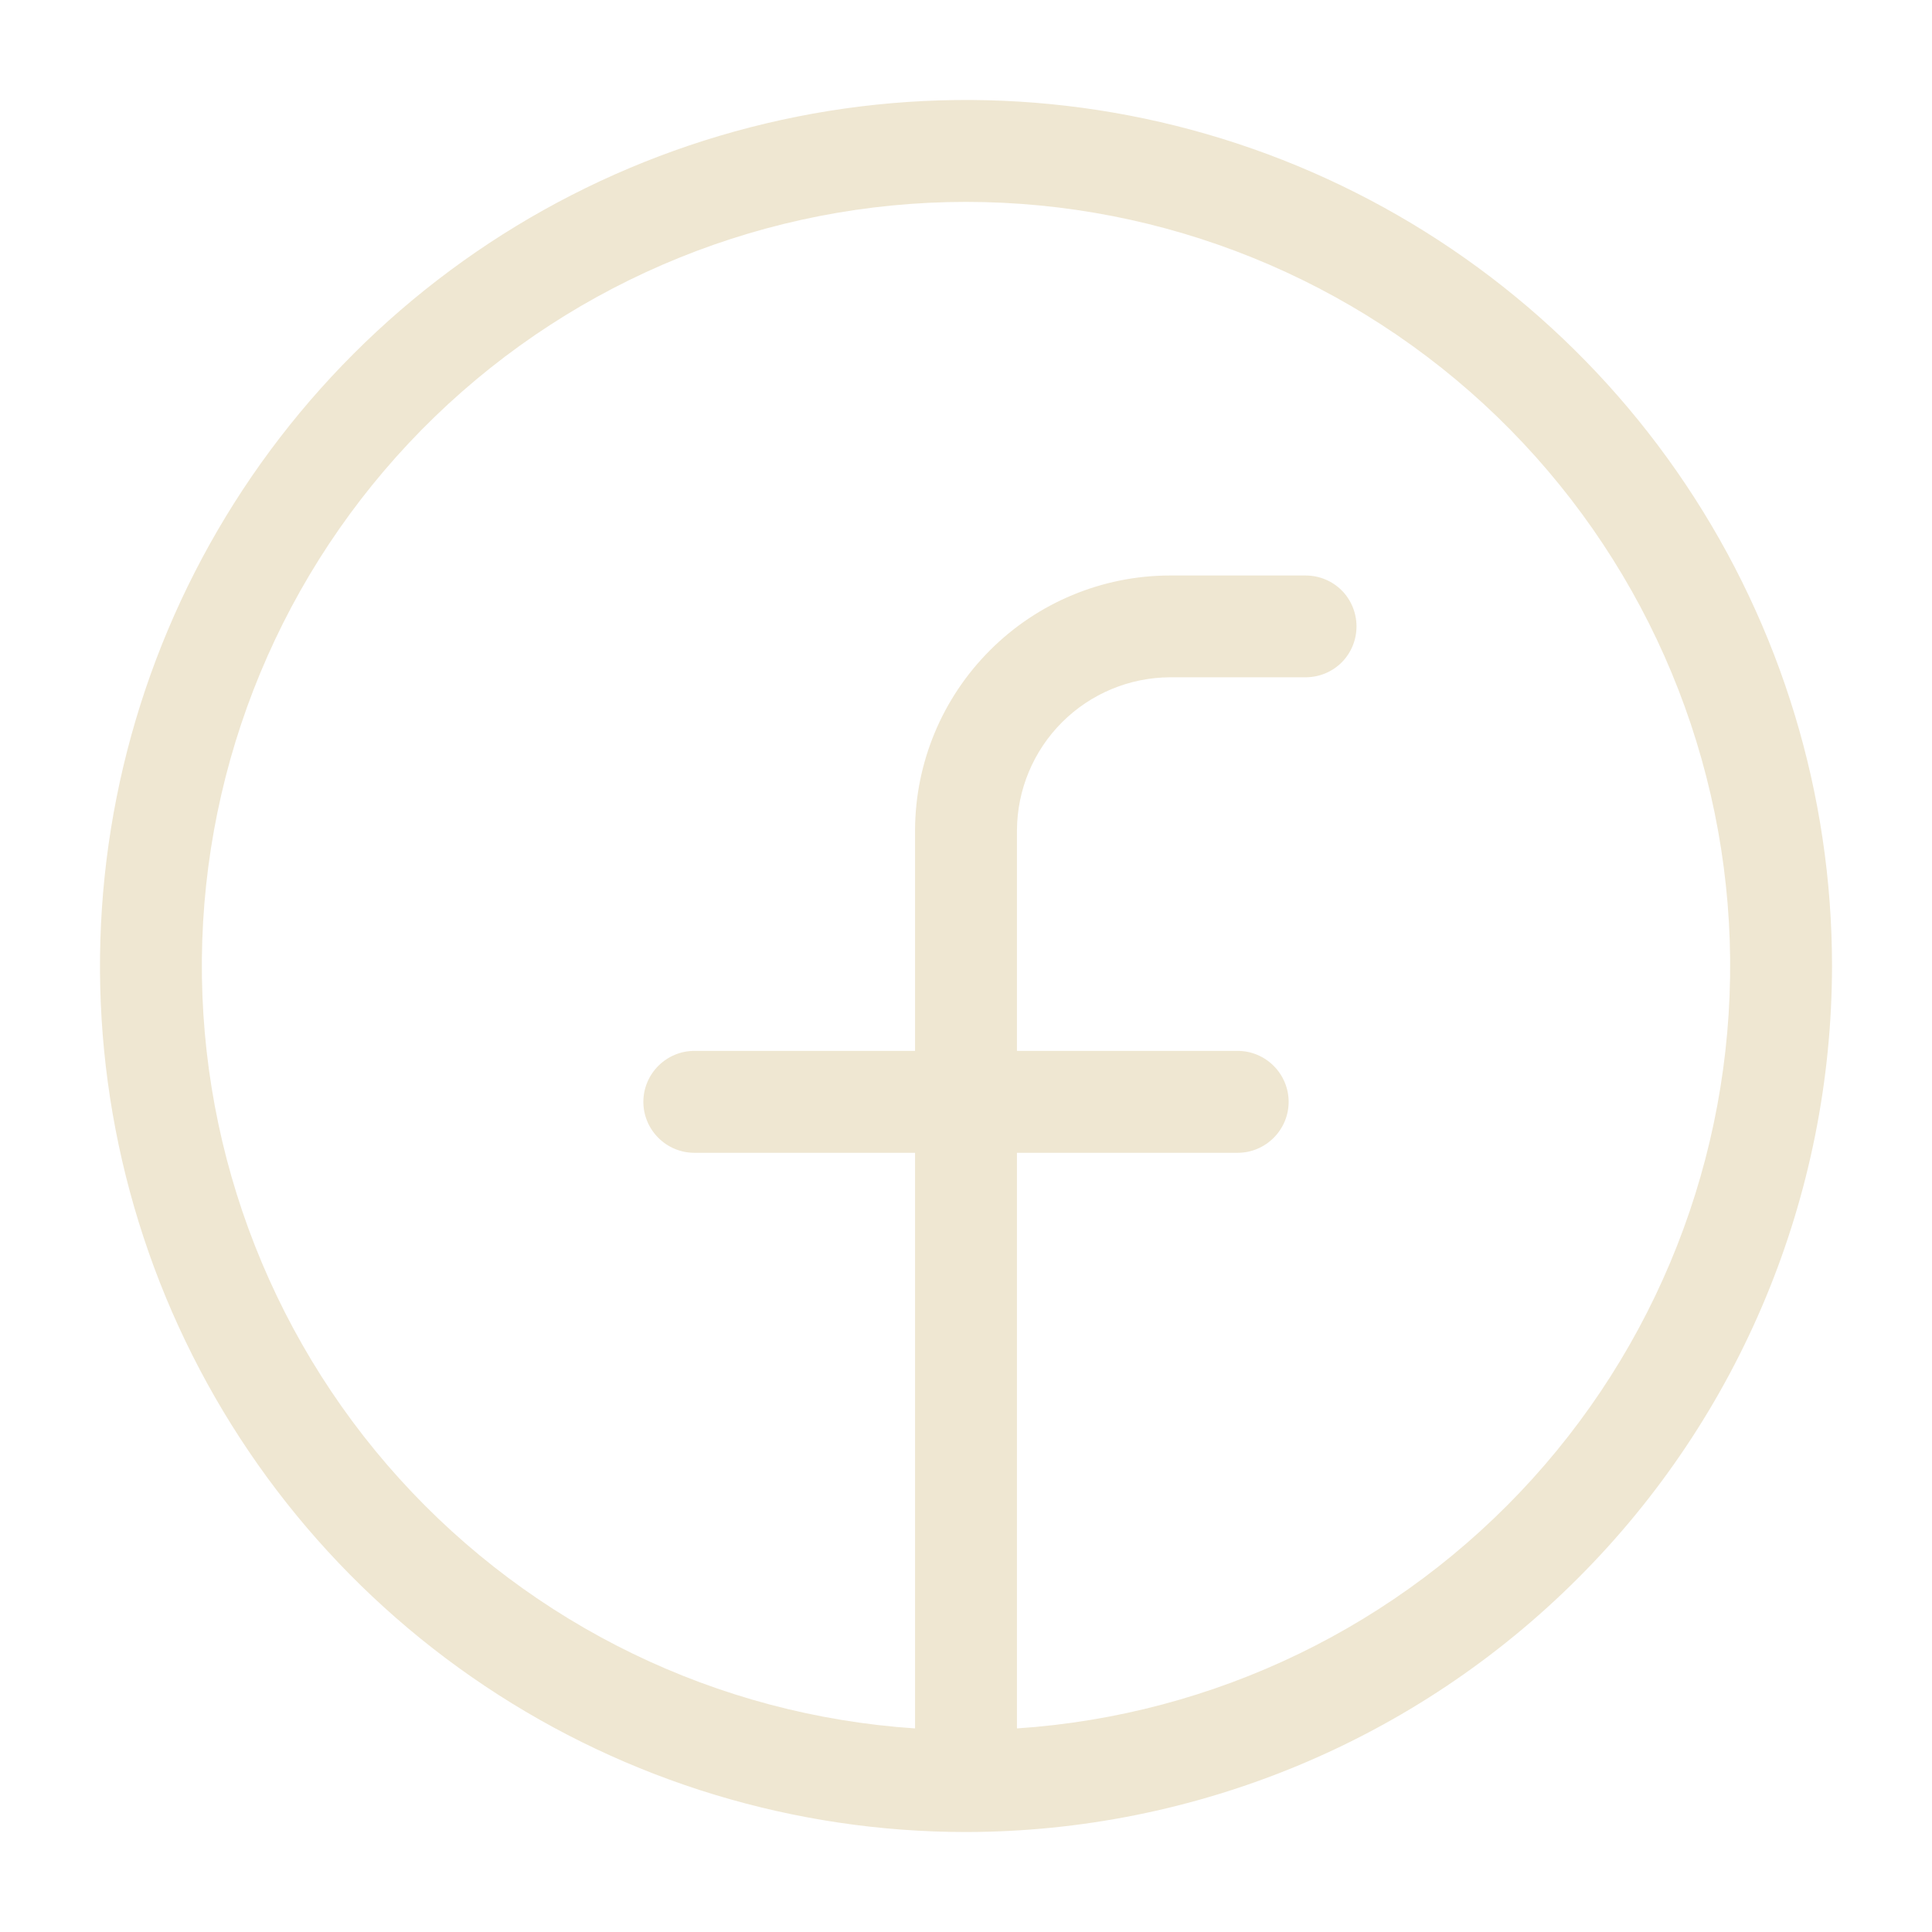
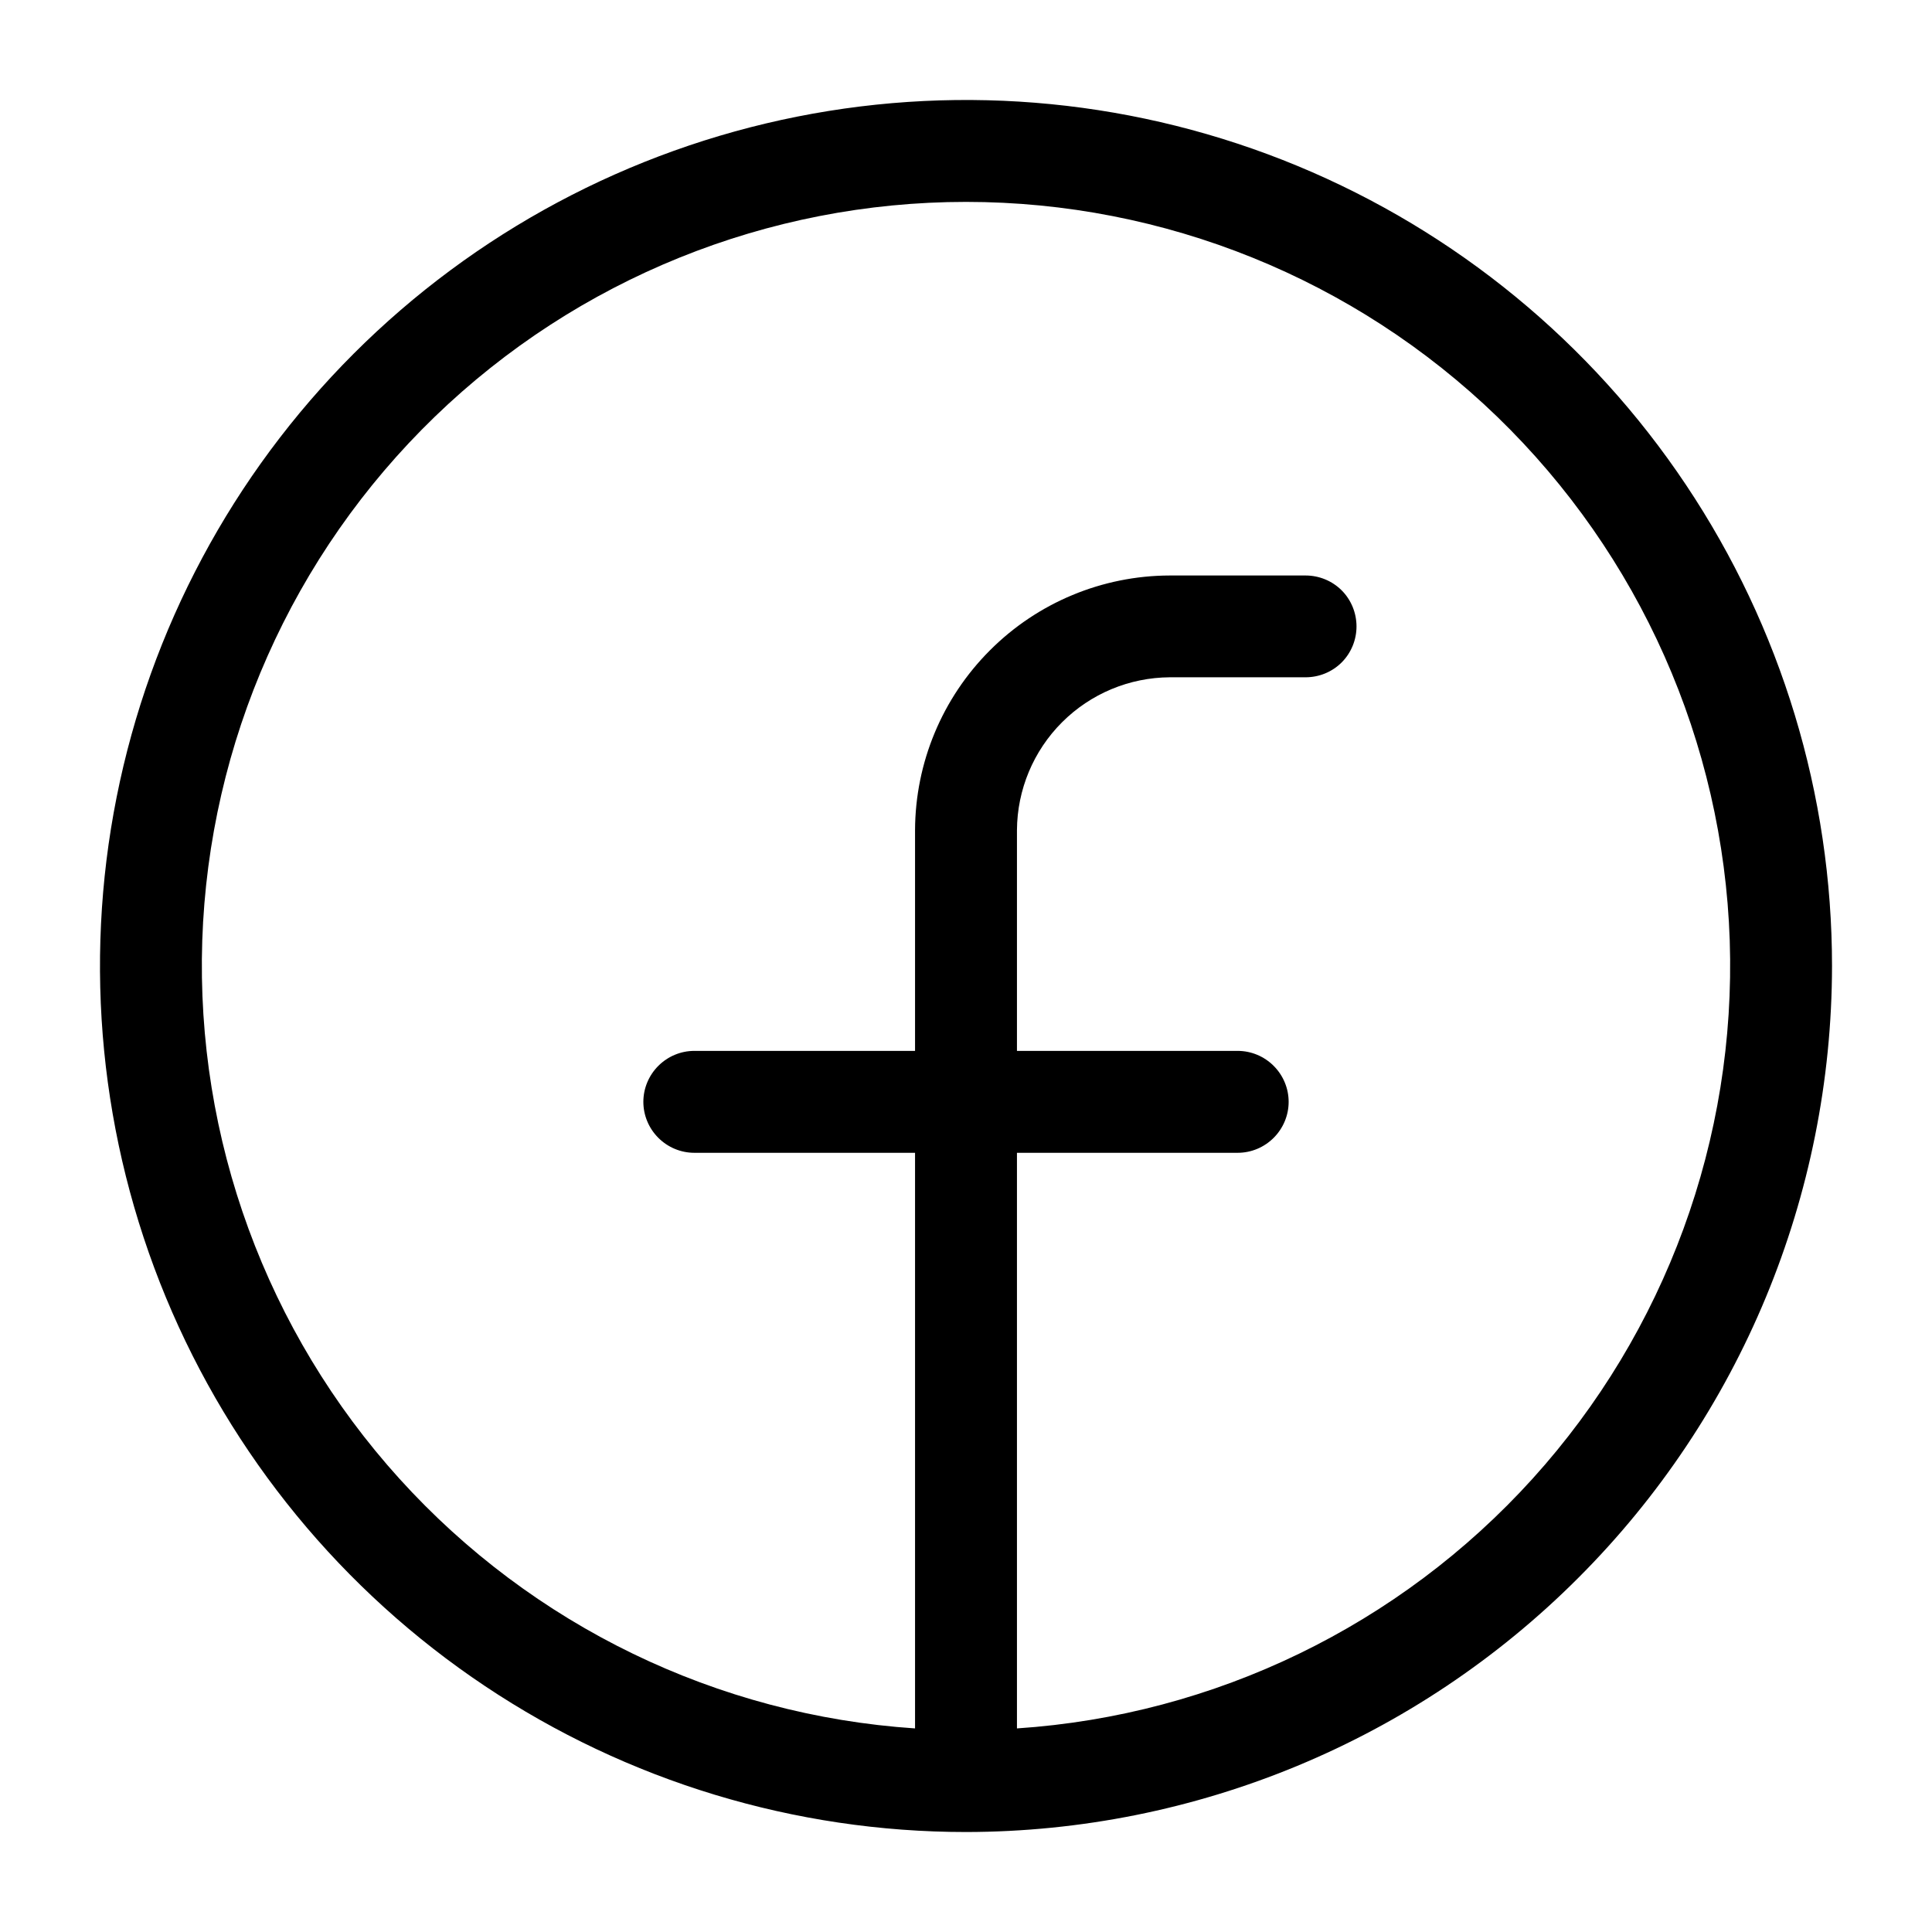
<svg xmlns="http://www.w3.org/2000/svg" width="16" height="16" viewBox="0 0 16 16" fill="none">
-   <path d="M15.172 8C15.172 6.582 14.751 5.195 13.963 4.016C13.175 2.836 12.055 1.917 10.745 1.374C9.434 0.831 7.992 0.689 6.601 0.966C5.21 1.243 3.932 1.926 2.929 2.929C1.926 3.932 1.243 5.21 0.966 6.601C0.689 7.992 0.831 9.434 1.374 10.745C1.917 12.055 2.836 13.175 4.016 13.963C5.195 14.751 6.582 15.172 8 15.172C9.902 15.17 11.725 14.414 13.069 13.069C14.414 11.725 15.17 9.902 15.172 8ZM8.422 14.314V9.547H10.25C10.362 9.547 10.469 9.502 10.548 9.423C10.627 9.344 10.672 9.237 10.672 9.125C10.672 9.013 10.627 8.906 10.548 8.827C10.469 8.748 10.362 8.703 10.25 8.703H8.422V6.875C8.424 6.54 8.558 6.219 8.795 5.982C9.032 5.745 9.352 5.611 9.688 5.609H10.812C10.924 5.609 11.032 5.565 11.111 5.486C11.19 5.407 11.234 5.299 11.234 5.188C11.234 5.076 11.19 4.968 11.111 4.889C11.032 4.81 10.924 4.766 10.812 4.766H9.688C9.129 4.767 8.593 4.99 8.198 5.386C7.803 5.781 7.58 6.316 7.578 6.875V8.703H5.75C5.638 8.703 5.531 8.748 5.452 8.827C5.373 8.906 5.328 9.013 5.328 9.125C5.328 9.237 5.373 9.344 5.452 9.423C5.531 9.502 5.638 9.547 5.75 9.547H7.578V14.314C5.94 14.205 4.409 13.463 3.307 12.245C2.206 11.028 1.621 9.43 1.675 7.789C1.73 6.148 2.42 4.593 3.601 3.451C4.781 2.31 6.358 1.672 8 1.672C9.642 1.672 11.219 2.31 12.399 3.451C13.579 4.593 14.27 6.148 14.325 7.789C14.379 9.43 13.794 11.028 12.693 12.245C11.591 13.463 10.06 14.205 8.422 14.314Z" fill="#EFE7D2" />
+   <path d="M15.172 8C15.172 6.582 14.751 5.195 13.963 4.016C13.175 2.836 12.055 1.917 10.745 1.374C9.434 0.831 7.992 0.689 6.601 0.966C5.21 1.243 3.932 1.926 2.929 2.929C1.926 3.932 1.243 5.21 0.966 6.601C0.689 7.992 0.831 9.434 1.374 10.745C1.917 12.055 2.836 13.175 4.016 13.963C5.195 14.751 6.582 15.172 8 15.172C9.902 15.17 11.725 14.414 13.069 13.069C14.414 11.725 15.17 9.902 15.172 8ZM8.422 14.314V9.547H10.25C10.362 9.547 10.469 9.502 10.548 9.423C10.627 9.344 10.672 9.237 10.672 9.125C10.672 9.013 10.627 8.906 10.548 8.827C10.469 8.748 10.362 8.703 10.25 8.703H8.422V6.875C8.424 6.54 8.558 6.219 8.795 5.982C9.032 5.745 9.352 5.611 9.688 5.609H10.812C10.924 5.609 11.032 5.565 11.111 5.486C11.19 5.407 11.234 5.299 11.234 5.188C11.234 5.076 11.19 4.968 11.111 4.889C11.032 4.81 10.924 4.766 10.812 4.766H9.688C9.129 4.767 8.593 4.99 8.198 5.386C7.803 5.781 7.58 6.316 7.578 6.875V8.703H5.75C5.638 8.703 5.531 8.748 5.452 8.827C5.373 8.906 5.328 9.013 5.328 9.125C5.328 9.237 5.373 9.344 5.452 9.423C5.531 9.502 5.638 9.547 5.75 9.547H7.578V14.314C5.94 14.205 4.409 13.463 3.307 12.245C2.206 11.028 1.621 9.43 1.675 7.789C1.73 6.148 2.42 4.593 3.601 3.451C4.781 2.31 6.358 1.672 8 1.672C9.642 1.672 11.219 2.31 12.399 3.451C13.579 4.593 14.27 6.148 14.325 7.789C14.379 9.43 13.794 11.028 12.693 12.245C11.591 13.463 10.06 14.205 8.422 14.314Z" fill="currentColor" />
</svg>
